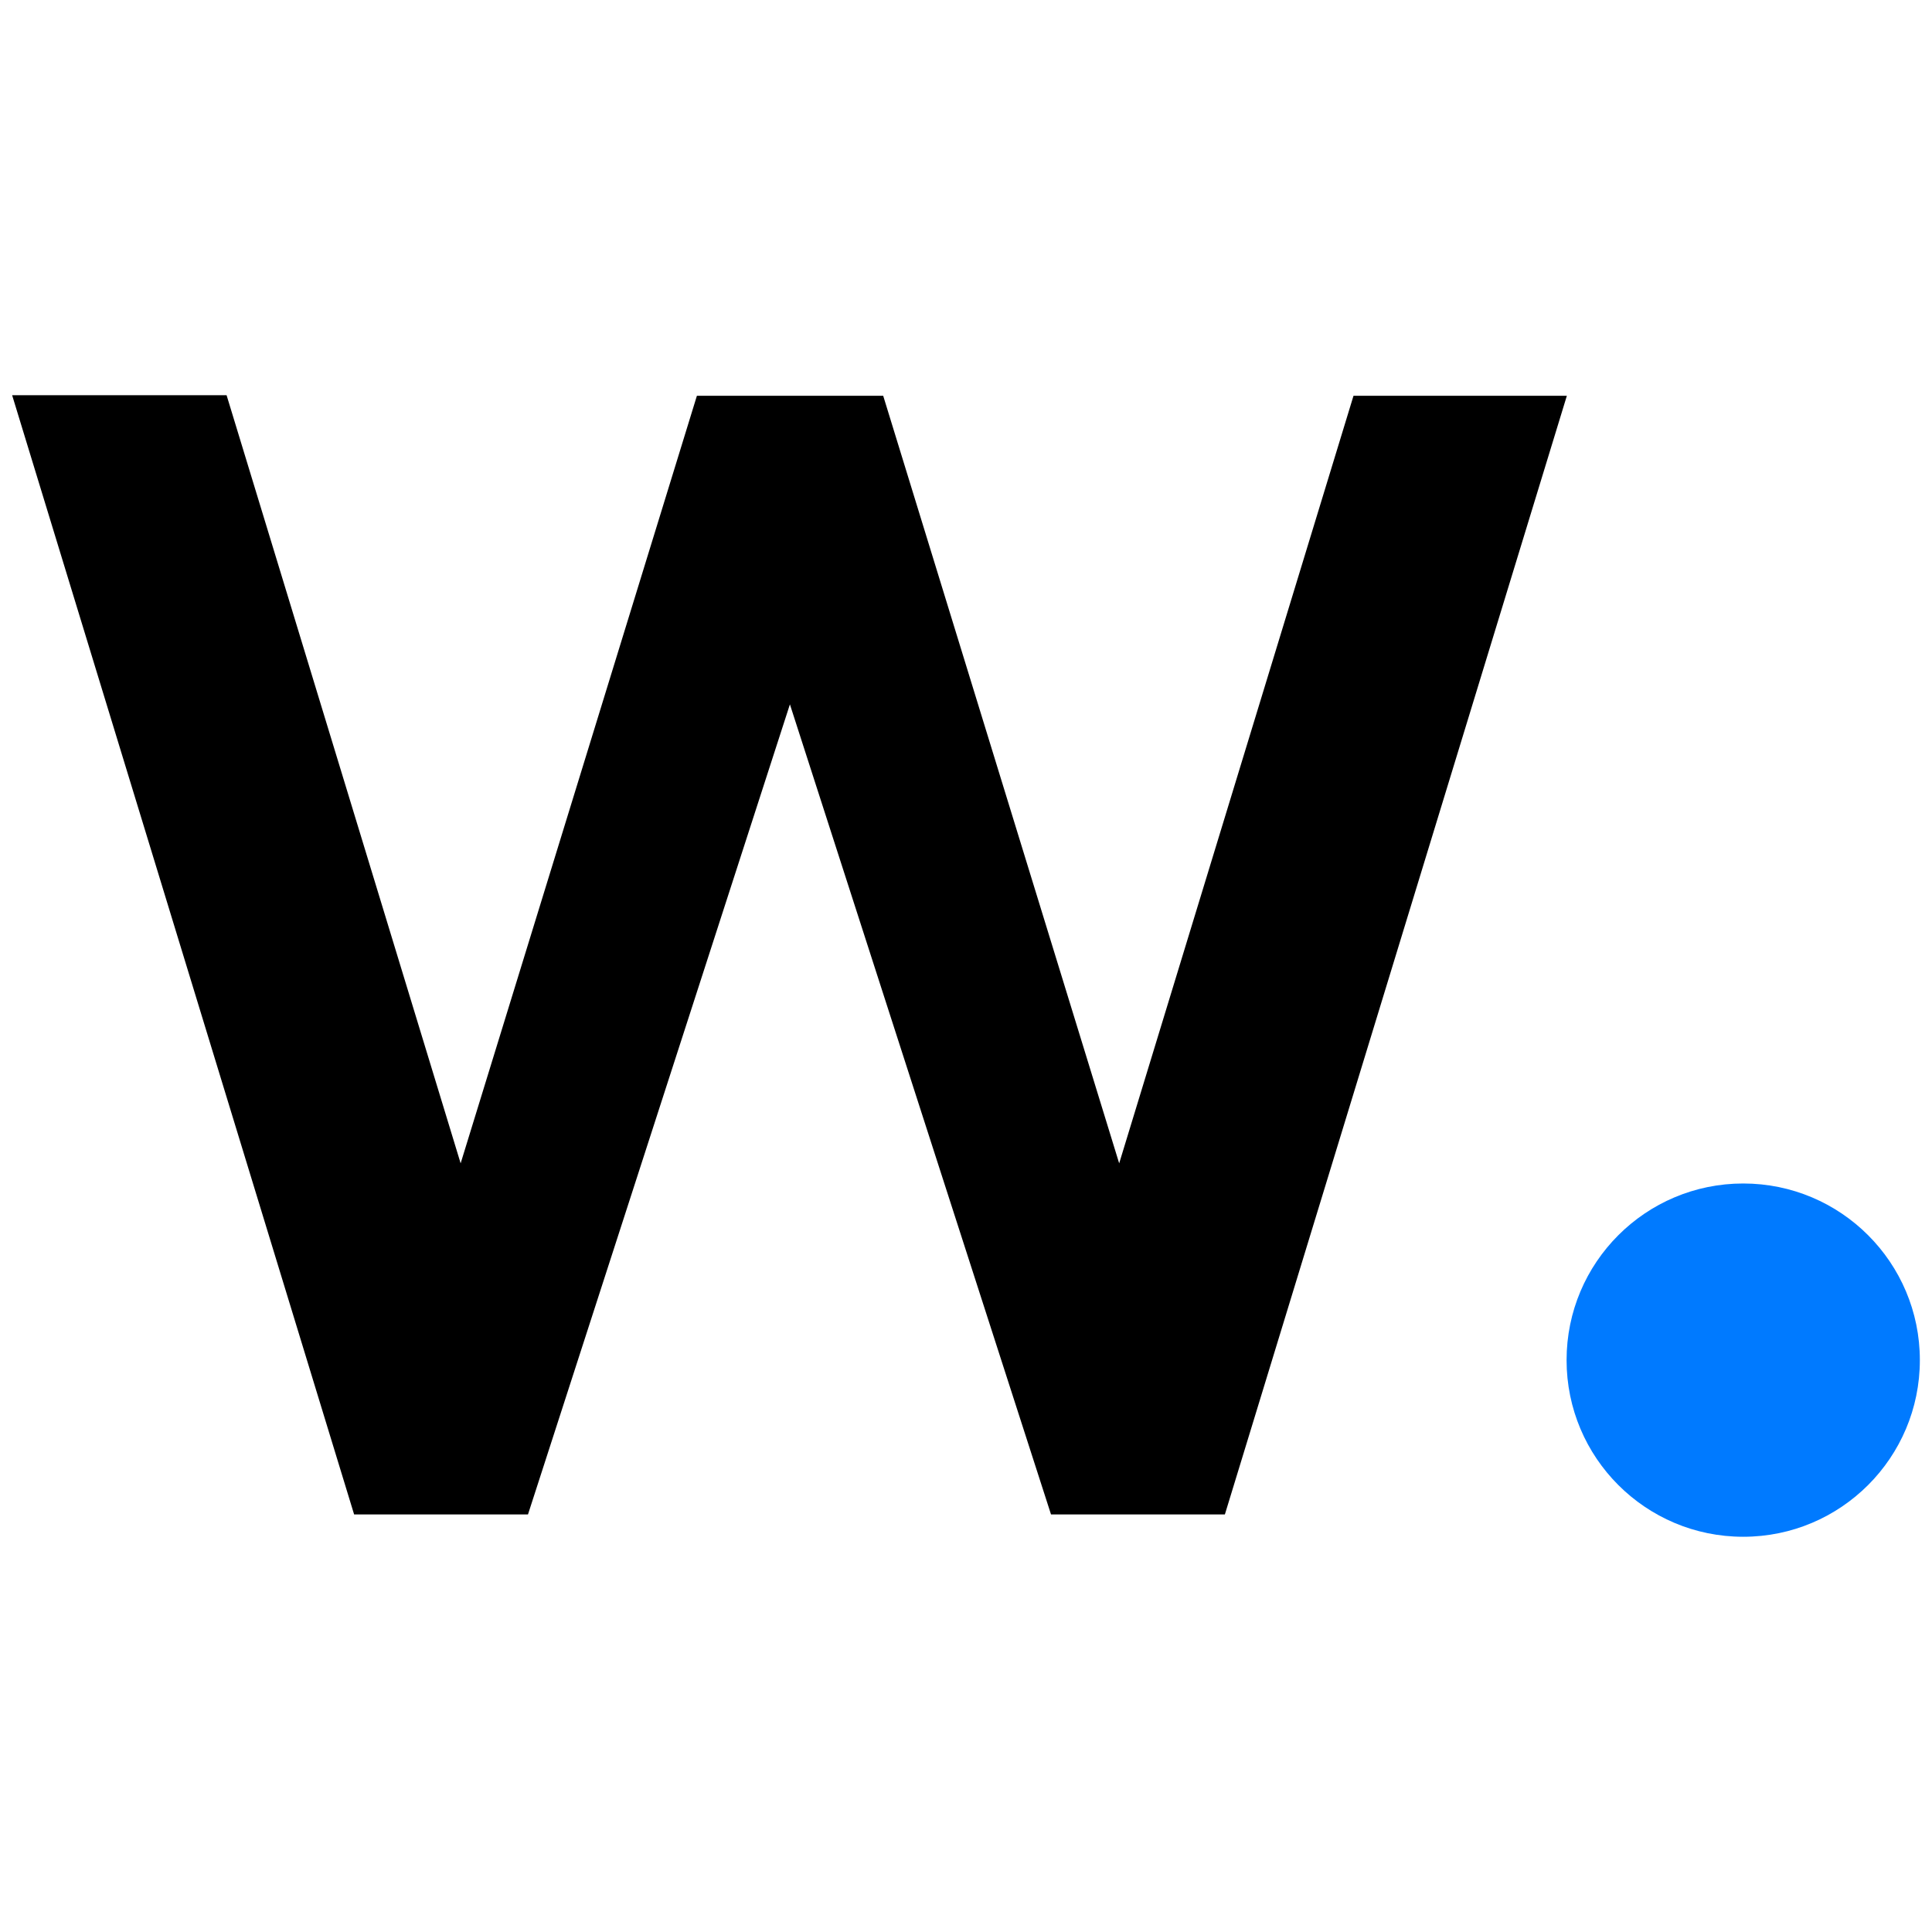
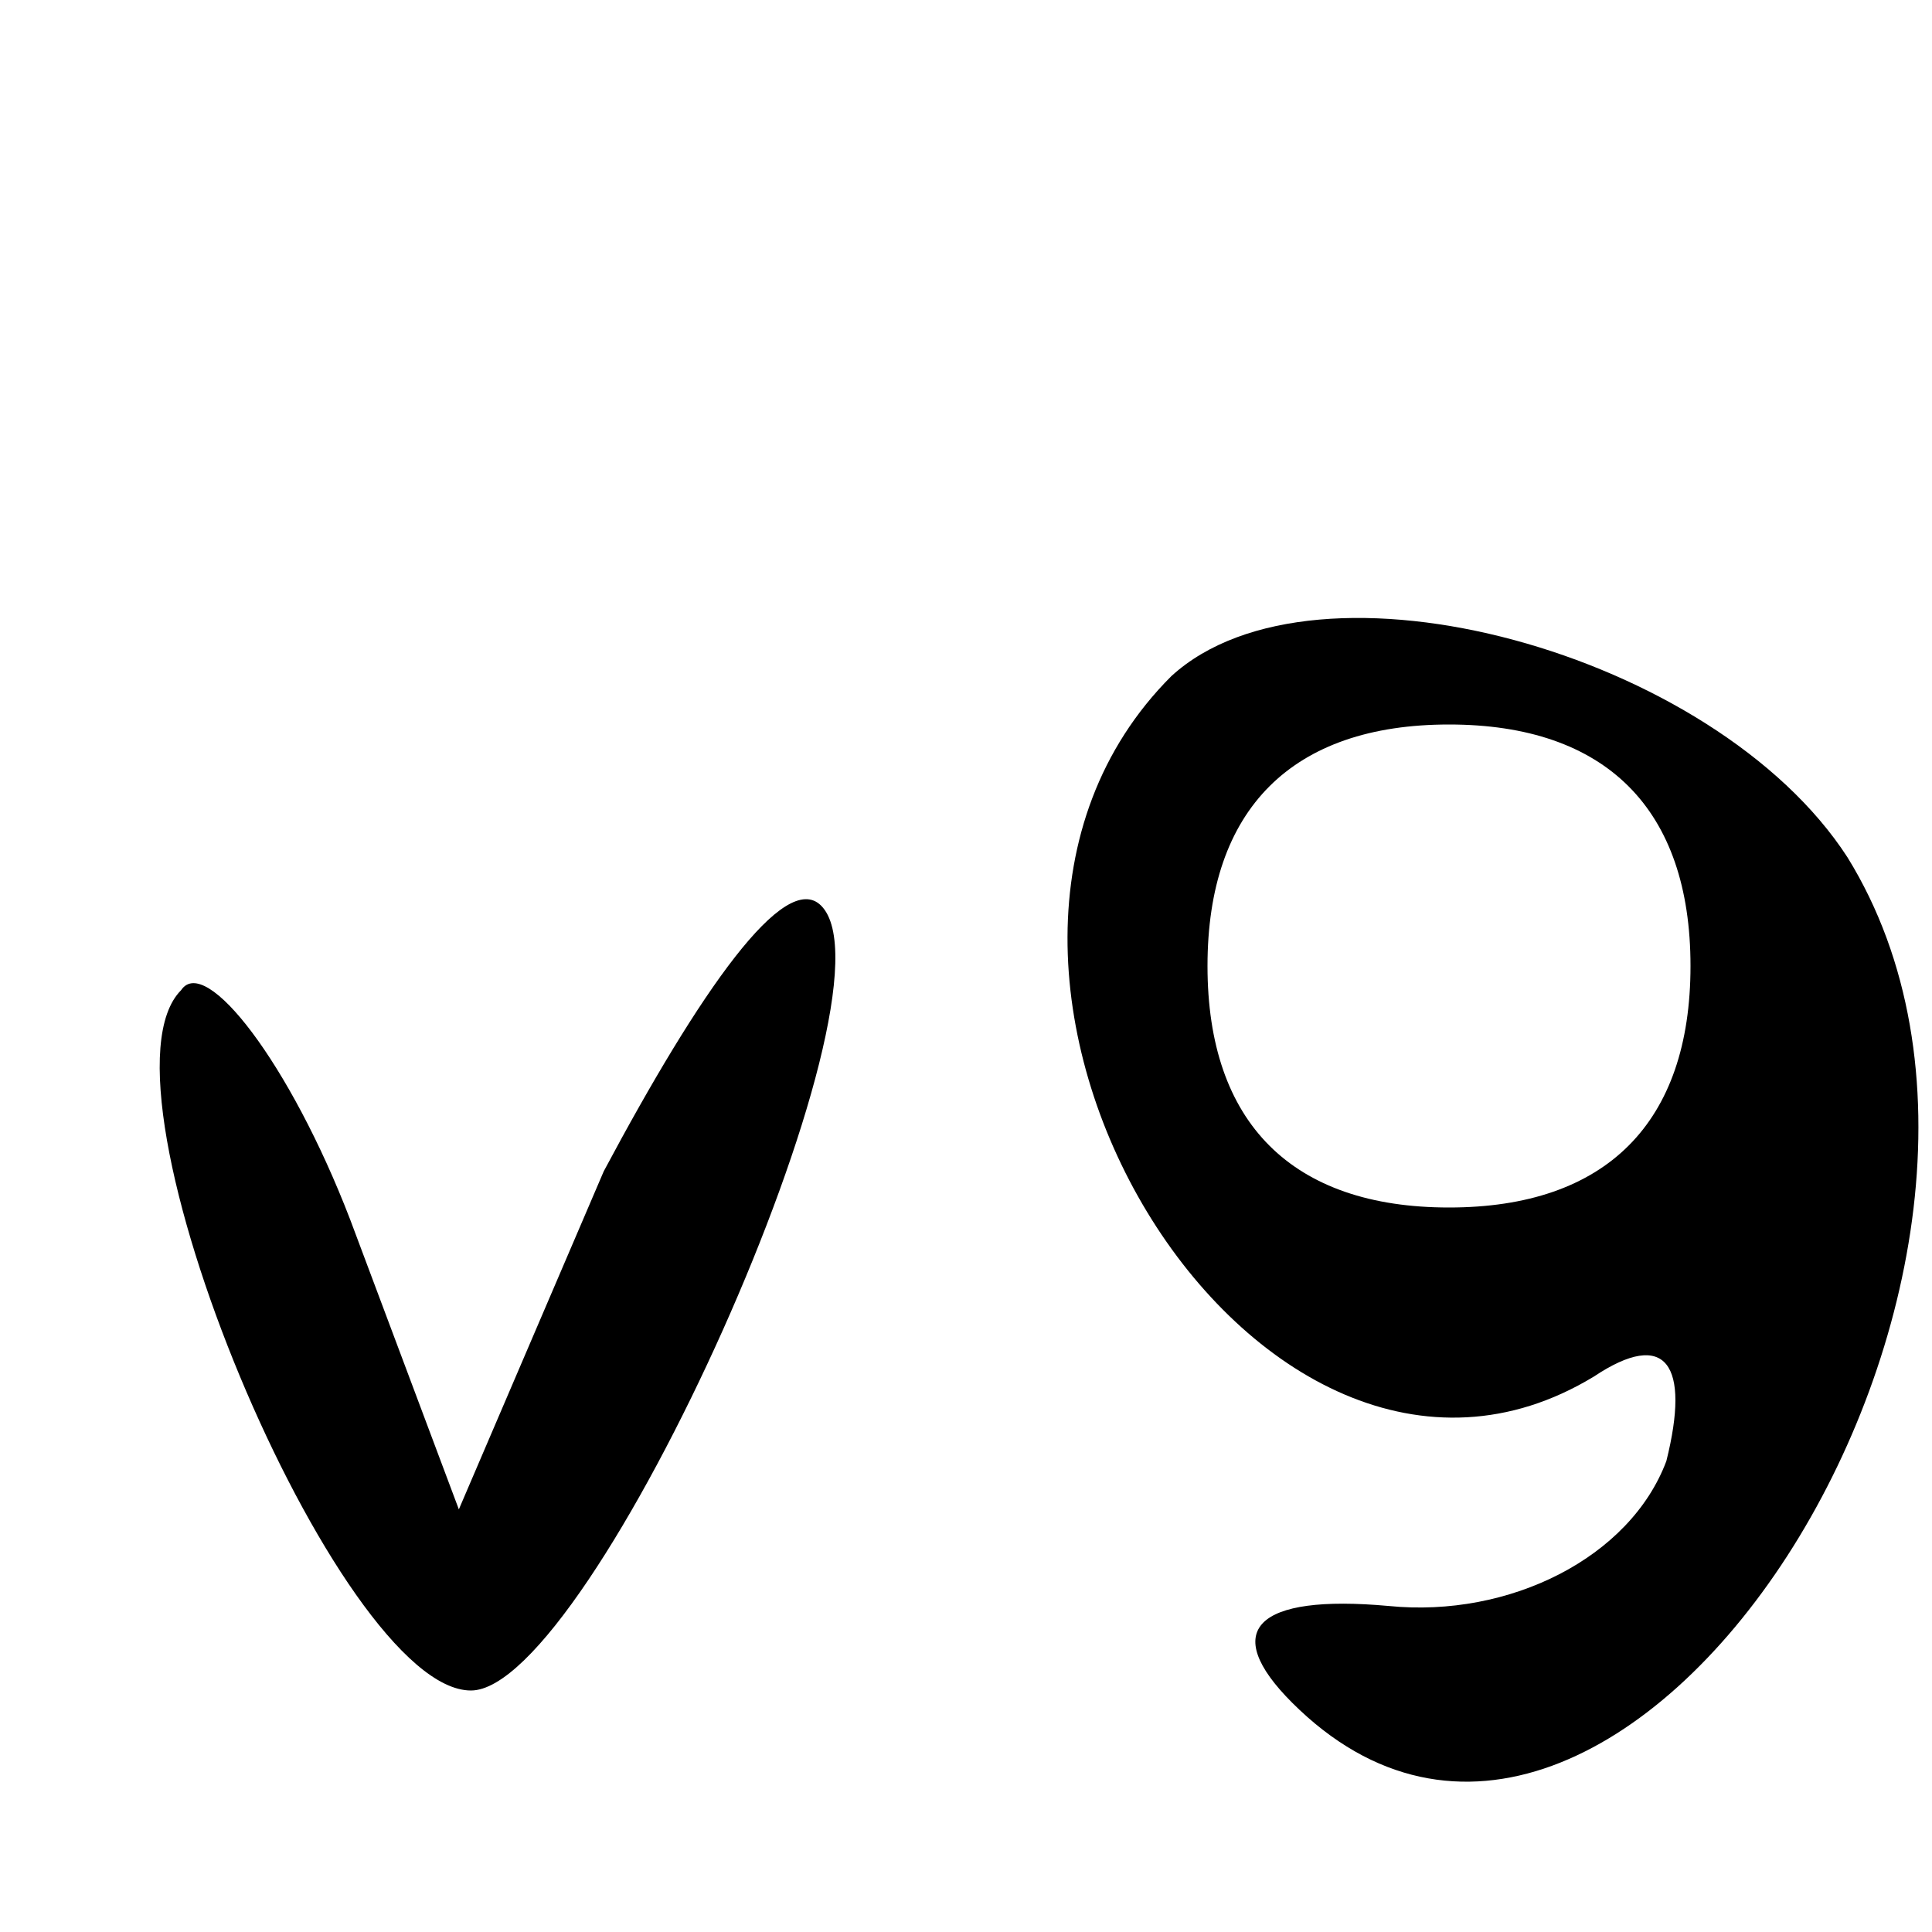
- <svg xmlns="http://www.w3.org/2000/svg" version="1.1" id="Capa_1" x="0px" y="0px" width="700px" height="700px" viewBox="0 0 700 700" style="enable-background:new 0 0 700 700;" xml:space="preserve">
-   <style type="text/css">
- 	.st0{fill:#007AFF;}
- </style>
-   <g>
-     <polygon points="405.5,421.5 320,143.4 252.5,143.4 166.9,421.5 82.1,143.2 4.4,143.2 128.3,548.7 191.3,548.7 286.2,255.2    380.8,548.7 443.8,548.7 567.7,143.4 490.4,143.4  " />
-     <circle class="st0" cx="631.6" cy="492.8" r="64" />
+ <svg xmlns="http://www.w3.org/2000/svg" version="1.0" width="16pt" height="16pt" viewBox="0 0 16 16" preserveAspectRatio="xMidYMid meet">
+   <g transform="translate(0,16) scale(0.1,-0.1)" fill="#000000" stroke="none">
+     <path d="M97 104 c-24 -24 7 -75 35 -58 6 4 8 1 6 -7 -3 -8 -13 -13 -23 -12 -11 1 -14 -2 -8 -8 27 -27 67 36 46 70 -11 17 -44 26 -56 15z m43 -24 c0 -13 -7 -20 -20 -20 -13 0 -20 7 -20 20 0 13 7 20 20 20 13 0 20 -7 20 -20z" />
+     <path d="M50 63 l-12 -28 -9 24 c-5 13 -12 22 -14 19 -8 -8 13 -58 24 -58 10 0 36 58 29 65 -3 3 -10 -7 -18 -22z" />
  </g>
</svg>
